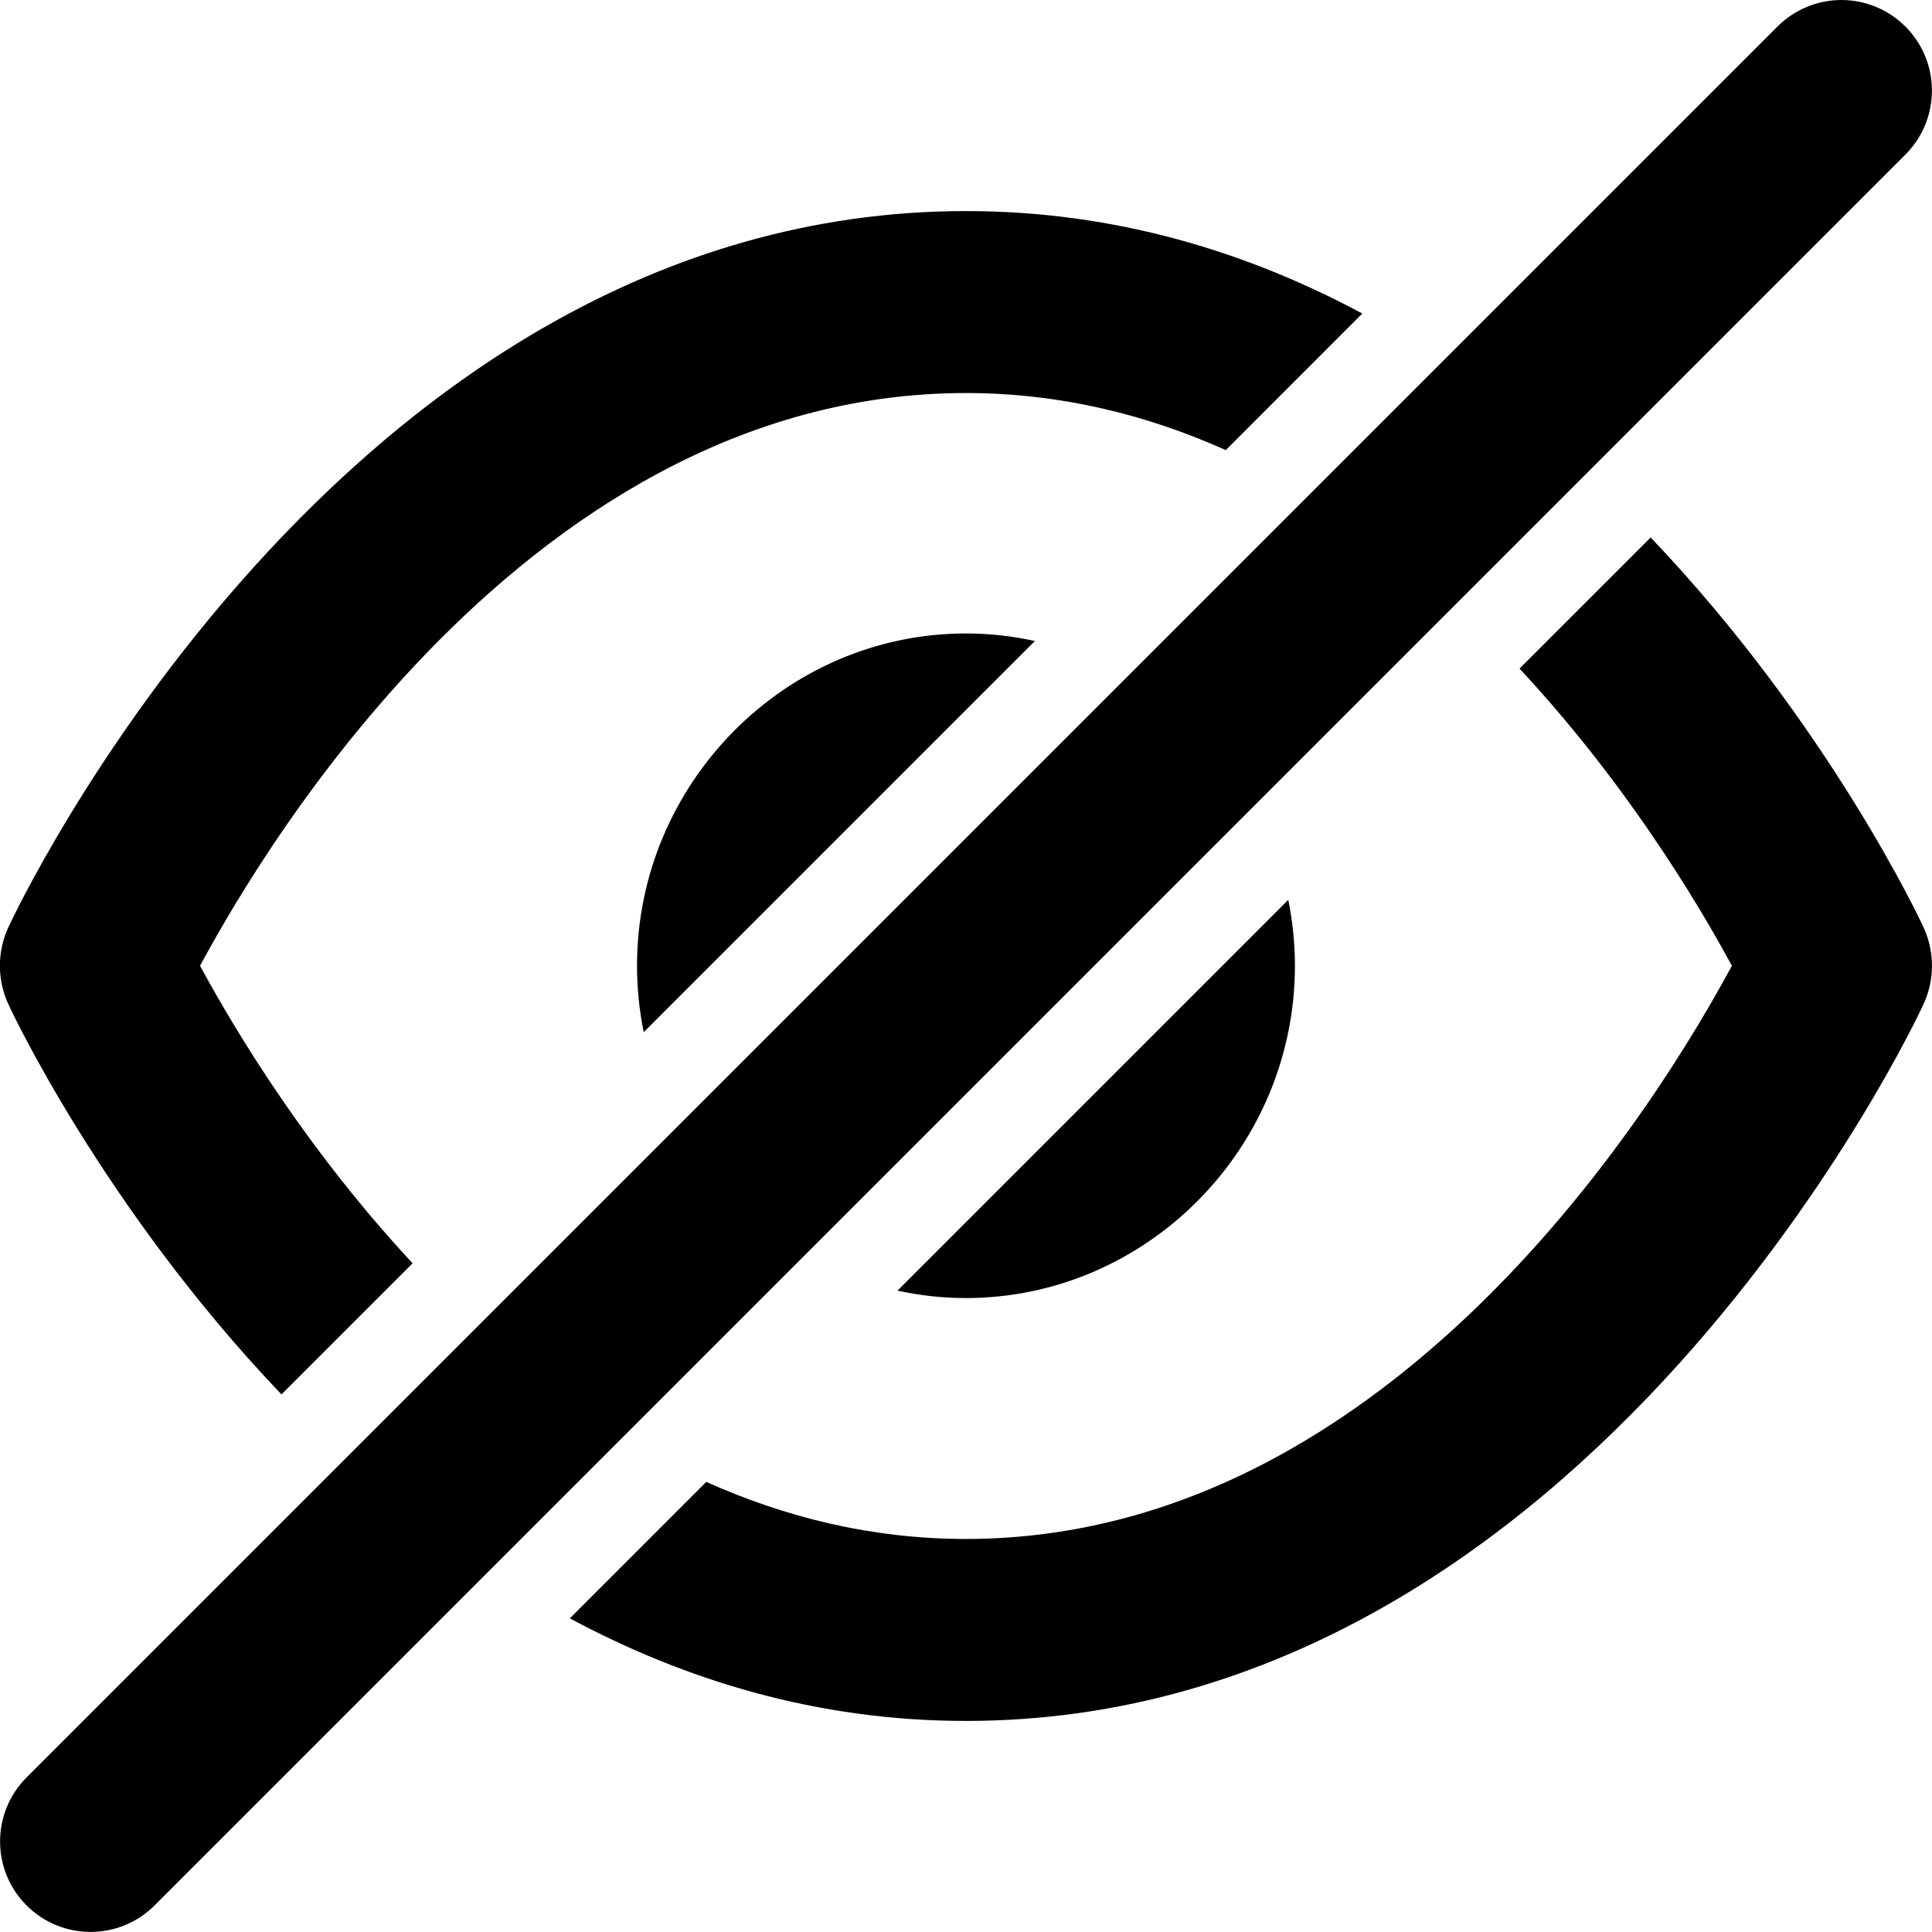
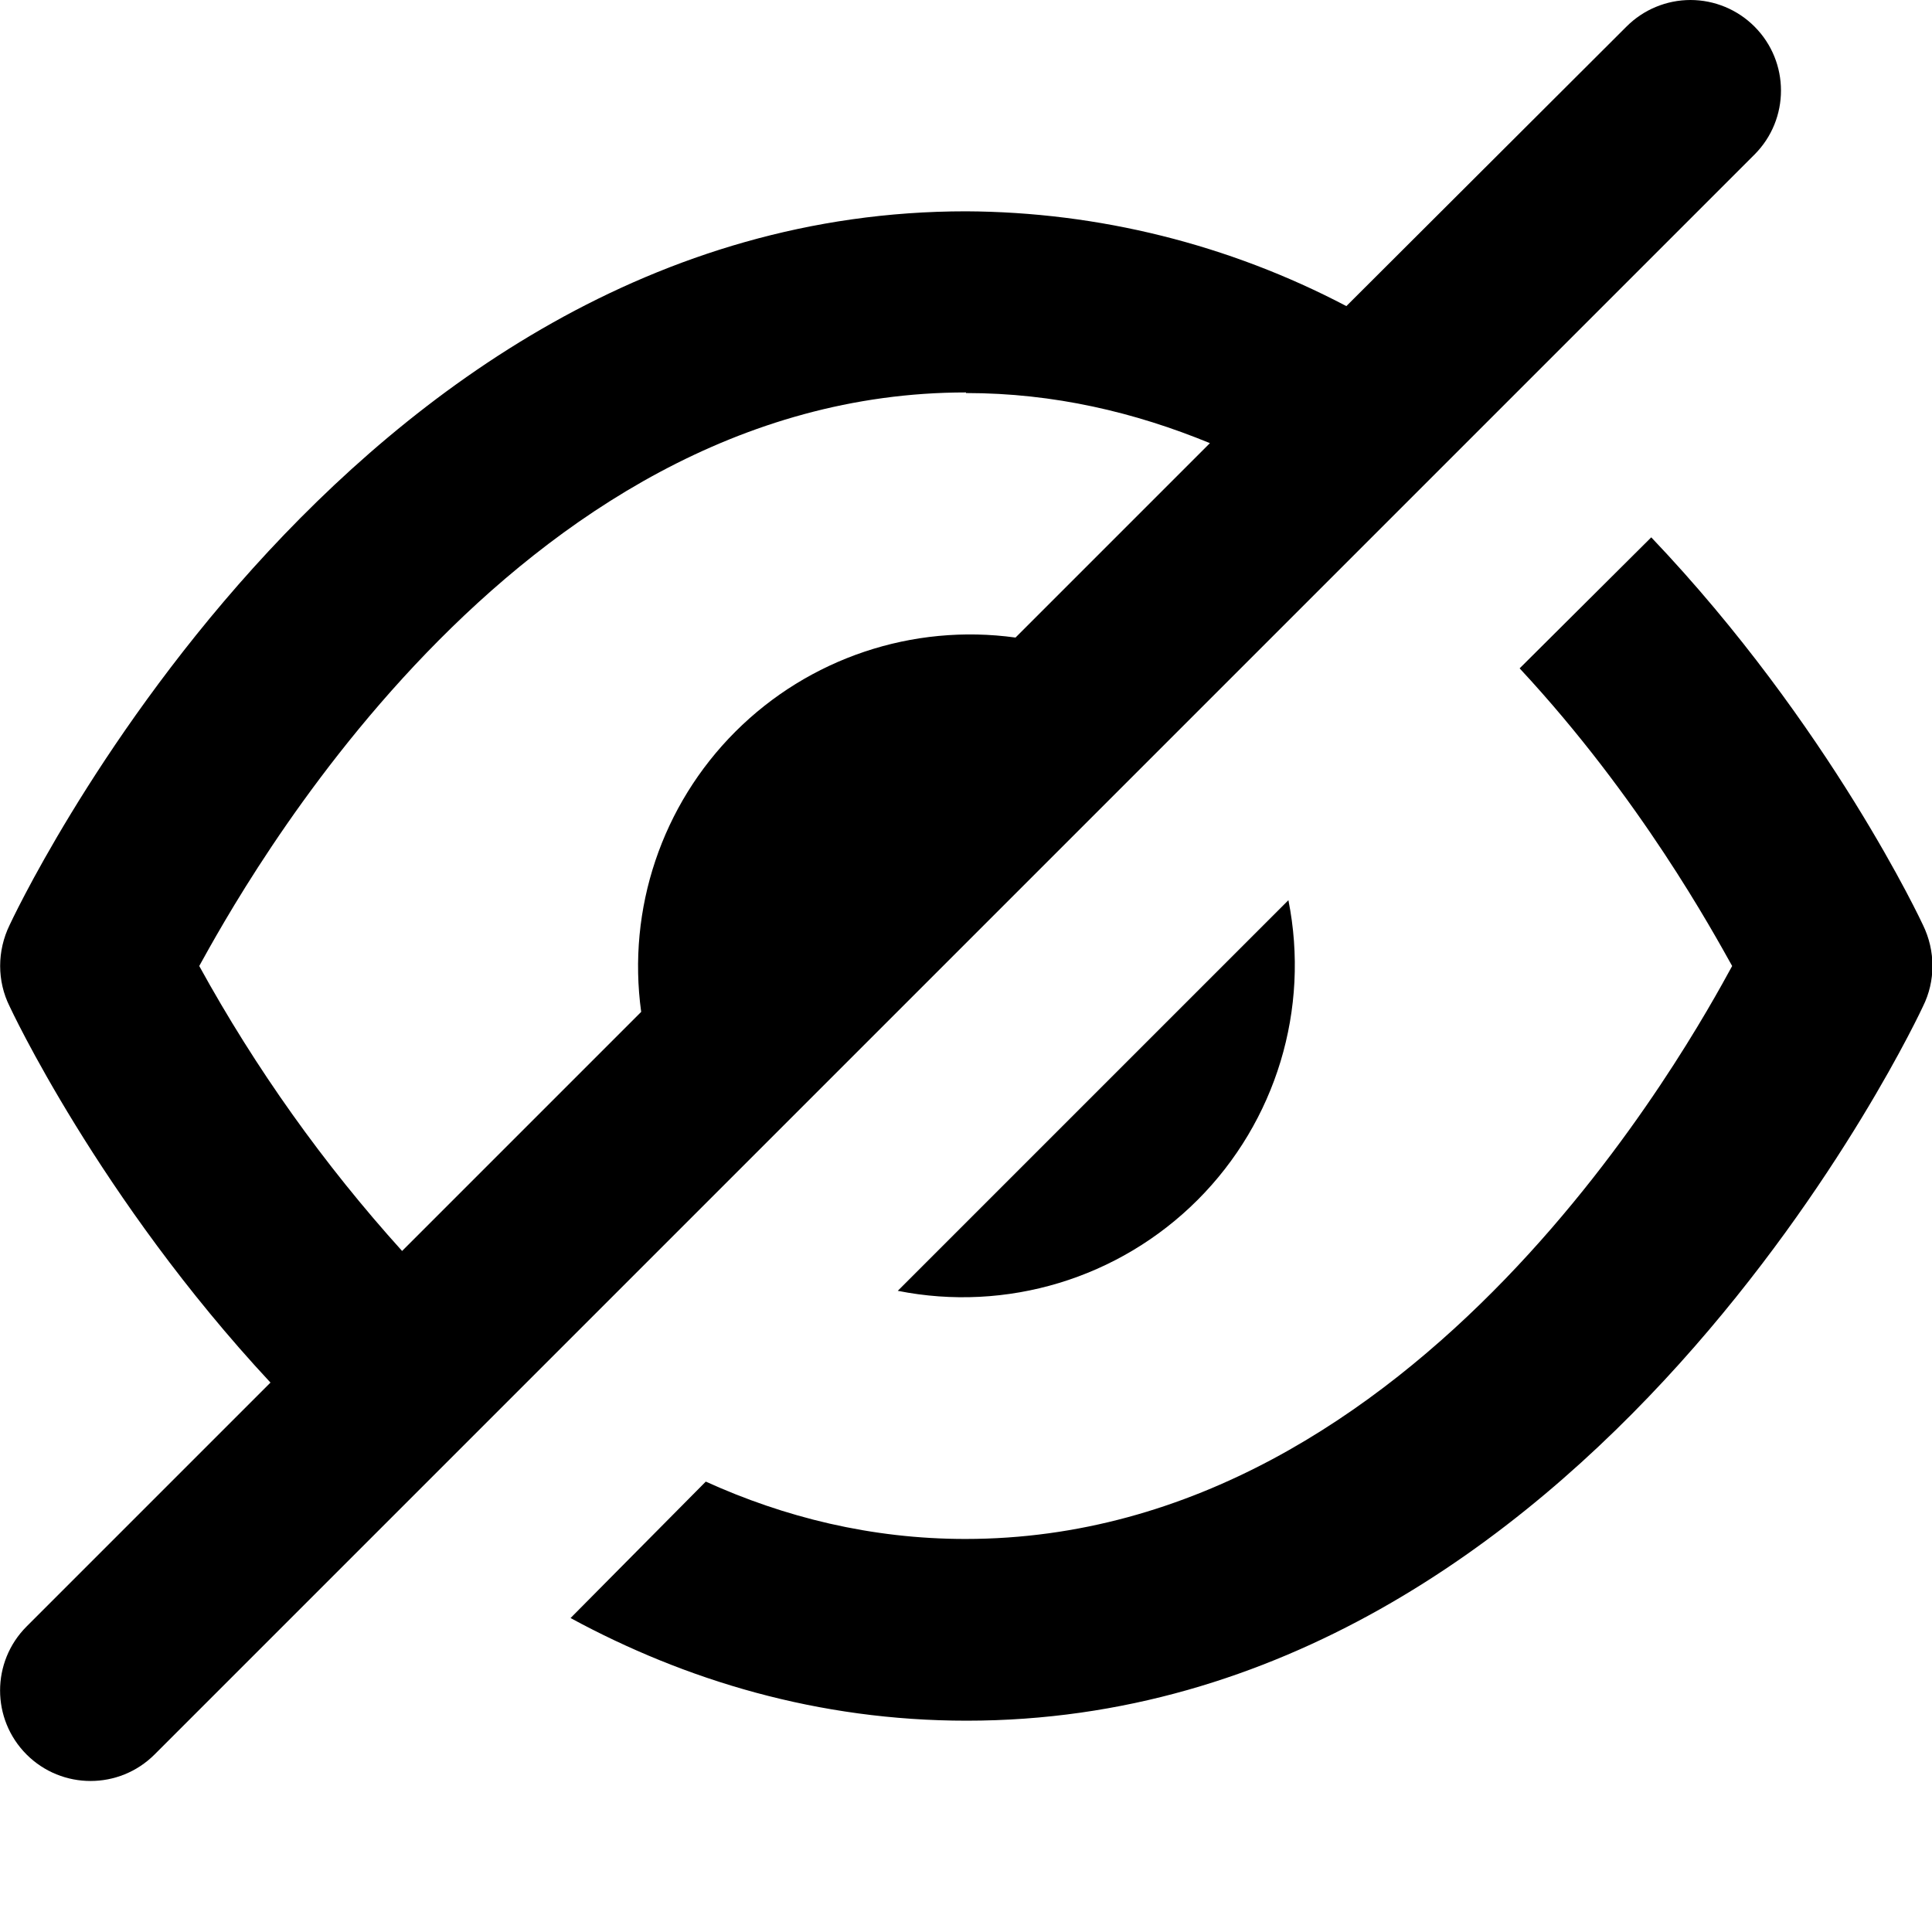
<svg xmlns="http://www.w3.org/2000/svg" xml:space="preserve" viewBox="0 0 32 32">
-   <path d="M30.5 0a1.5 1.5 0 0 0-1.06.44l-29 29a1.5 1.5 0 0 0 0 2.12 1.5 1.5 0 0 0 2.12 0l29-29a1.5 1.5 0 0 0 0-2.12A1.5 1.5 0 0 0 30.5 0ZM16 3.496C5.63 3.496.156 15.322.156 15.322a1.52 1.52 0 0 0 0 1.348s1.531 3.308 4.506 6.426l2.172-2.172c-2.003-2.15-3.214-4.366-3.521-4.928.64-1.17 5.145-9.486 12.685-9.486H16c1.569 0 3.004.364 4.303.945l2.261-2.262C20.658 4.171 18.47 3.496 16 3.496Zm11.34 5.406-2.172 2.172c2.001 2.147 3.21 4.36 3.518 4.922-.64 1.17-5.147 9.494-12.688 9.494-1.569 0-3.002-.364-4.3-.945l-2.26 2.26c1.906 1.022 4.093 1.699 6.562 1.699 10.37 0 15.842-11.834 15.842-11.834a1.52 1.52 0 0 0 0-1.348s-1.53-3.304-4.502-6.42zm-11.342 1.59c-2.991.001-5.447 2.482-5.447 5.504 0 .377.039.744.111 1.1l6.479-6.479A5.35 5.35 0 0 0 16 10.492Zm5.34 4.412-6.473 6.473c.367.08.744.123 1.133.123 2.992 0 5.45-2.48 5.45-5.504 0-.373-.039-.739-.11-1.092z" color="#000" style="-inkscape-stroke:none" />
+   <path d="M28 0a1.5 1.5 0 0 0-1.06.44L22.3 5.07A13.68 13.68 0 0 0 16 3.5C5.63 3.5.16 15.32.16 15.32c-.21.43-.21.93 0 1.35 0 0 1.47 3.17 4.32 6.23L.44 26.94a1.5 1.5 0 0 0 0 2.12 1.5 1.5 0 0 0 2.12 0l26.5-26.5a1.5 1.5 0 0 0 0-2.12A1.5 1.5 0 0 0 28 0zM16 6.51c1.46 0 2.8.32 4.04.83l-3.22 3.22a5.5 5.5 0 0 0-6.2 6.2l-3.96 3.96A25.03 25.03 0 0 1 3.3 16C3.95 14.83 8.46 6.5 16 6.5zm11.34 2.4-2.17 2.16c2 2.15 3.2 4.36 3.52 4.93-.64 1.17-5.15 9.49-12.7 9.49-1.56 0-3-.36-4.3-.95L9.45 26.8c1.9 1.03 4.1 1.7 6.56 1.7 10.37 0 15.84-11.83 15.84-11.83.21-.42.21-.92 0-1.35 0 0-1.53-3.3-4.5-6.42zm-6 6-6.47 6.47a5.5 5.5 0 0 0 6.47-6.47z" style="-inkscape-stroke:none" />
</svg>
